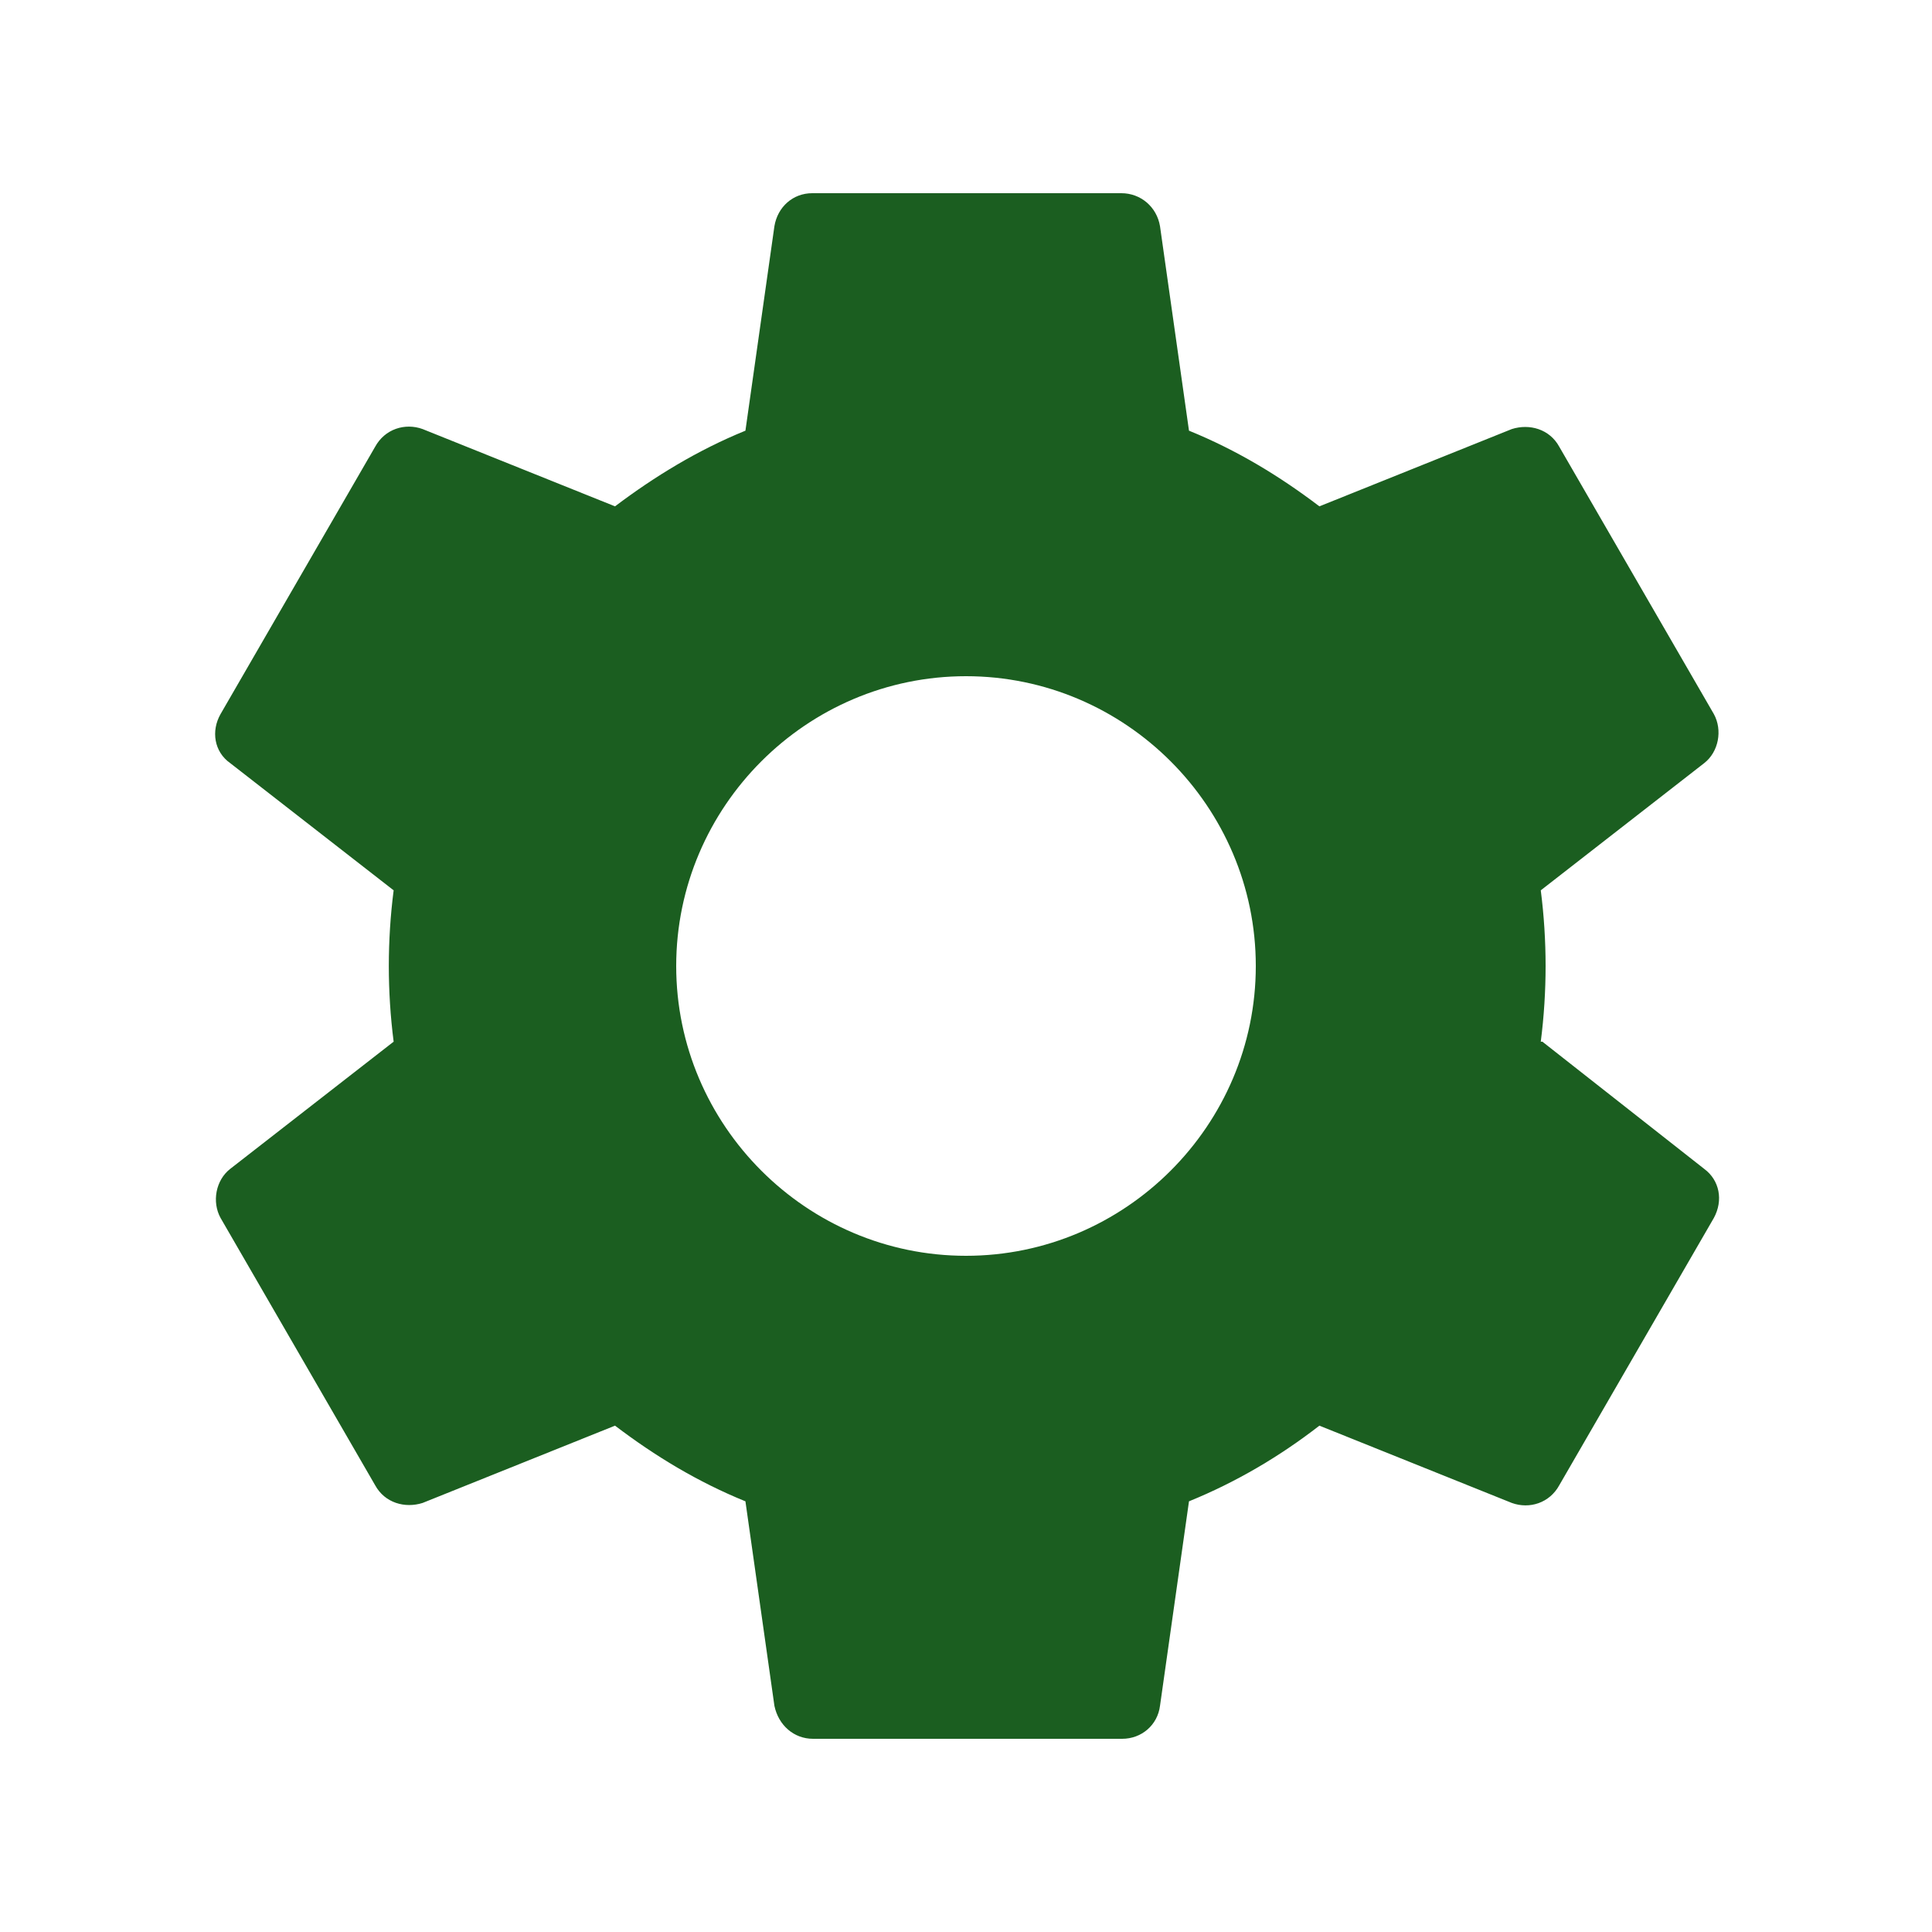
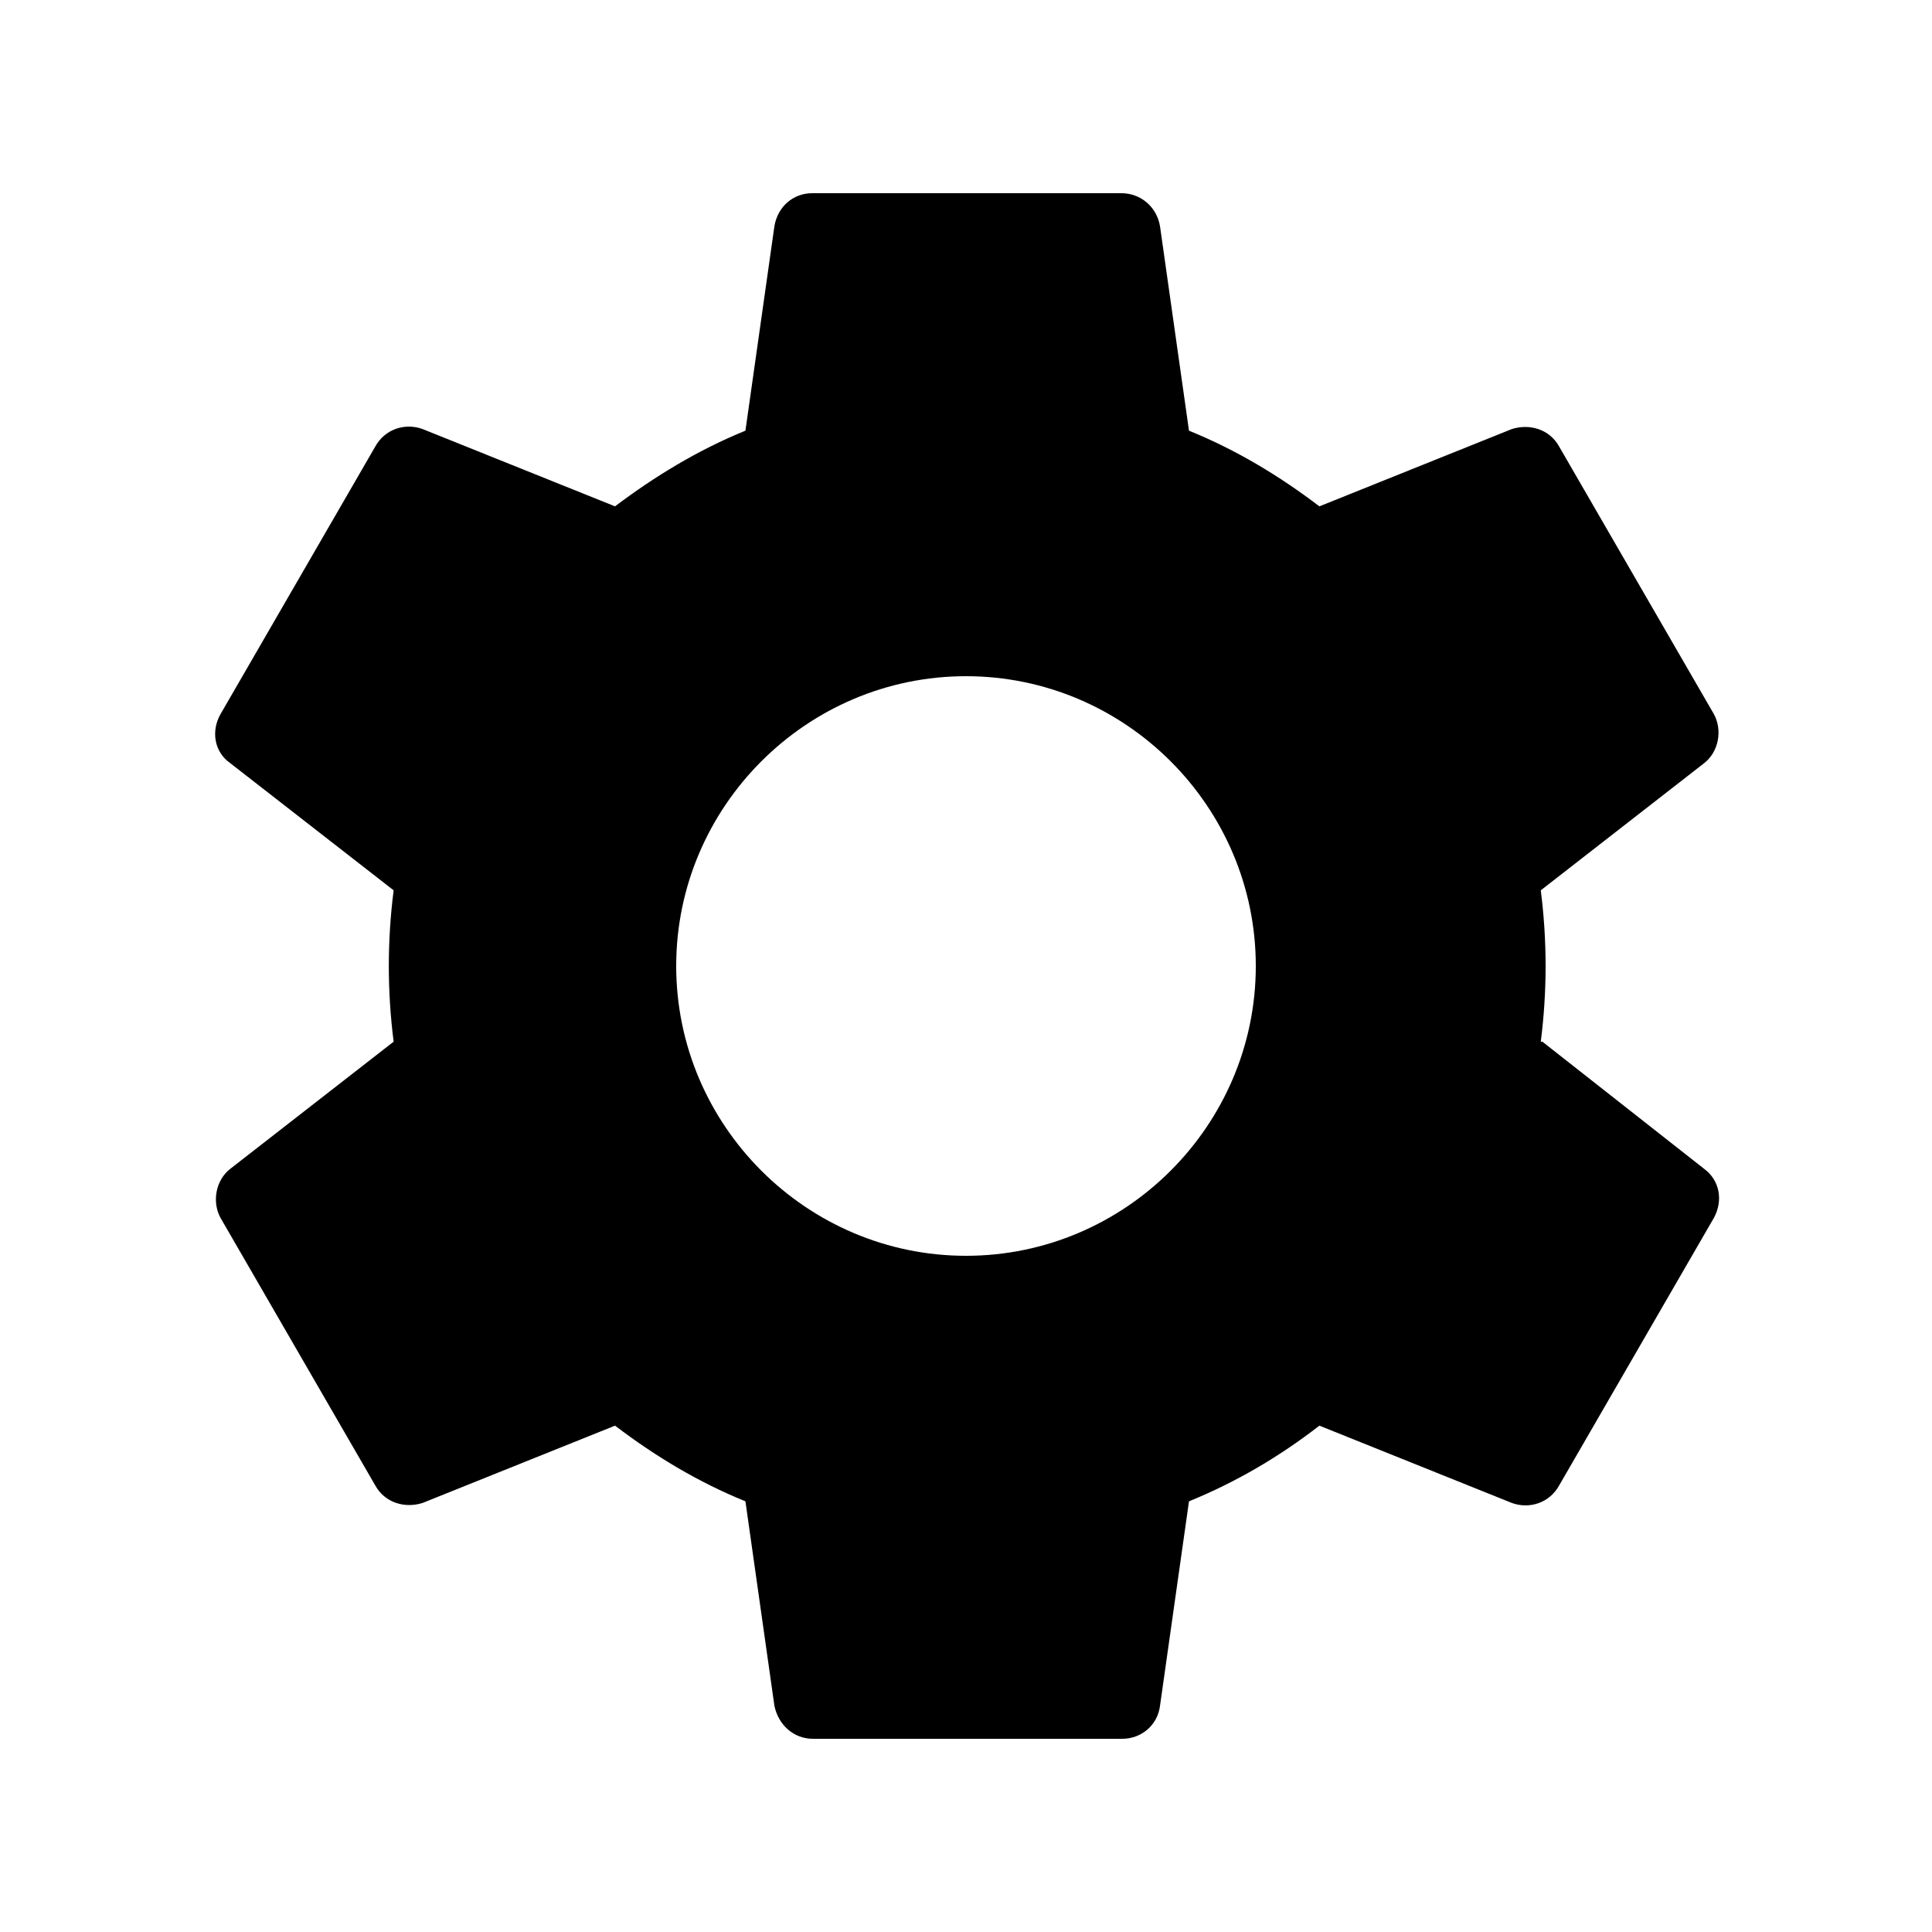
- <svg xmlns="http://www.w3.org/2000/svg" viewBox="0 0 24 24" fill="#1B5E20">
+ <svg xmlns="http://www.w3.org/2000/svg" viewBox="0 0 24 24" fill="currentColor">
  <path d="M19.14 12.94c.04-.31.06-.63.06-.94 0-.31-.02-.63-.06-.94l2.03-1.58c.18-.14.23-.41.12-.61l-1.92-3.32c-.12-.22-.37-.29-.59-.22l-2.39.96c-.5-.38-1.03-.7-1.62-.94l-.36-2.54c-.04-.24-.24-.41-.48-.41h-3.84c-.24 0-.43.17-.47.41l-.36 2.54c-.59.24-1.13.57-1.62.94l-2.39-.96c-.22-.08-.47 0-.59.22L2.74 8.87c-.12.21-.08.47.12.61l2.03 1.58c-.04.31-.06.63-.06.94s.02.63.06.94l-2.03 1.58c-.18.14-.23.41-.12.61l1.92 3.32c.12.22.37.29.59.22l2.39-.96c.5.38 1.03.7 1.62.94l.36 2.54c.05.24.24.41.48.41h3.84c.24 0 .44-.17.47-.41l.36-2.54c.59-.24 1.13-.56 1.62-.94l2.39.96c.22.08.47 0 .59-.22l1.92-3.32c.12-.22.07-.47-.12-.61l-2.01-1.58zM12 15.6c-1.98 0-3.6-1.62-3.6-3.6s1.62-3.6 3.6-3.6 3.6 1.62 3.6 3.6-1.62 3.6-3.6 3.6z" />
</svg>
